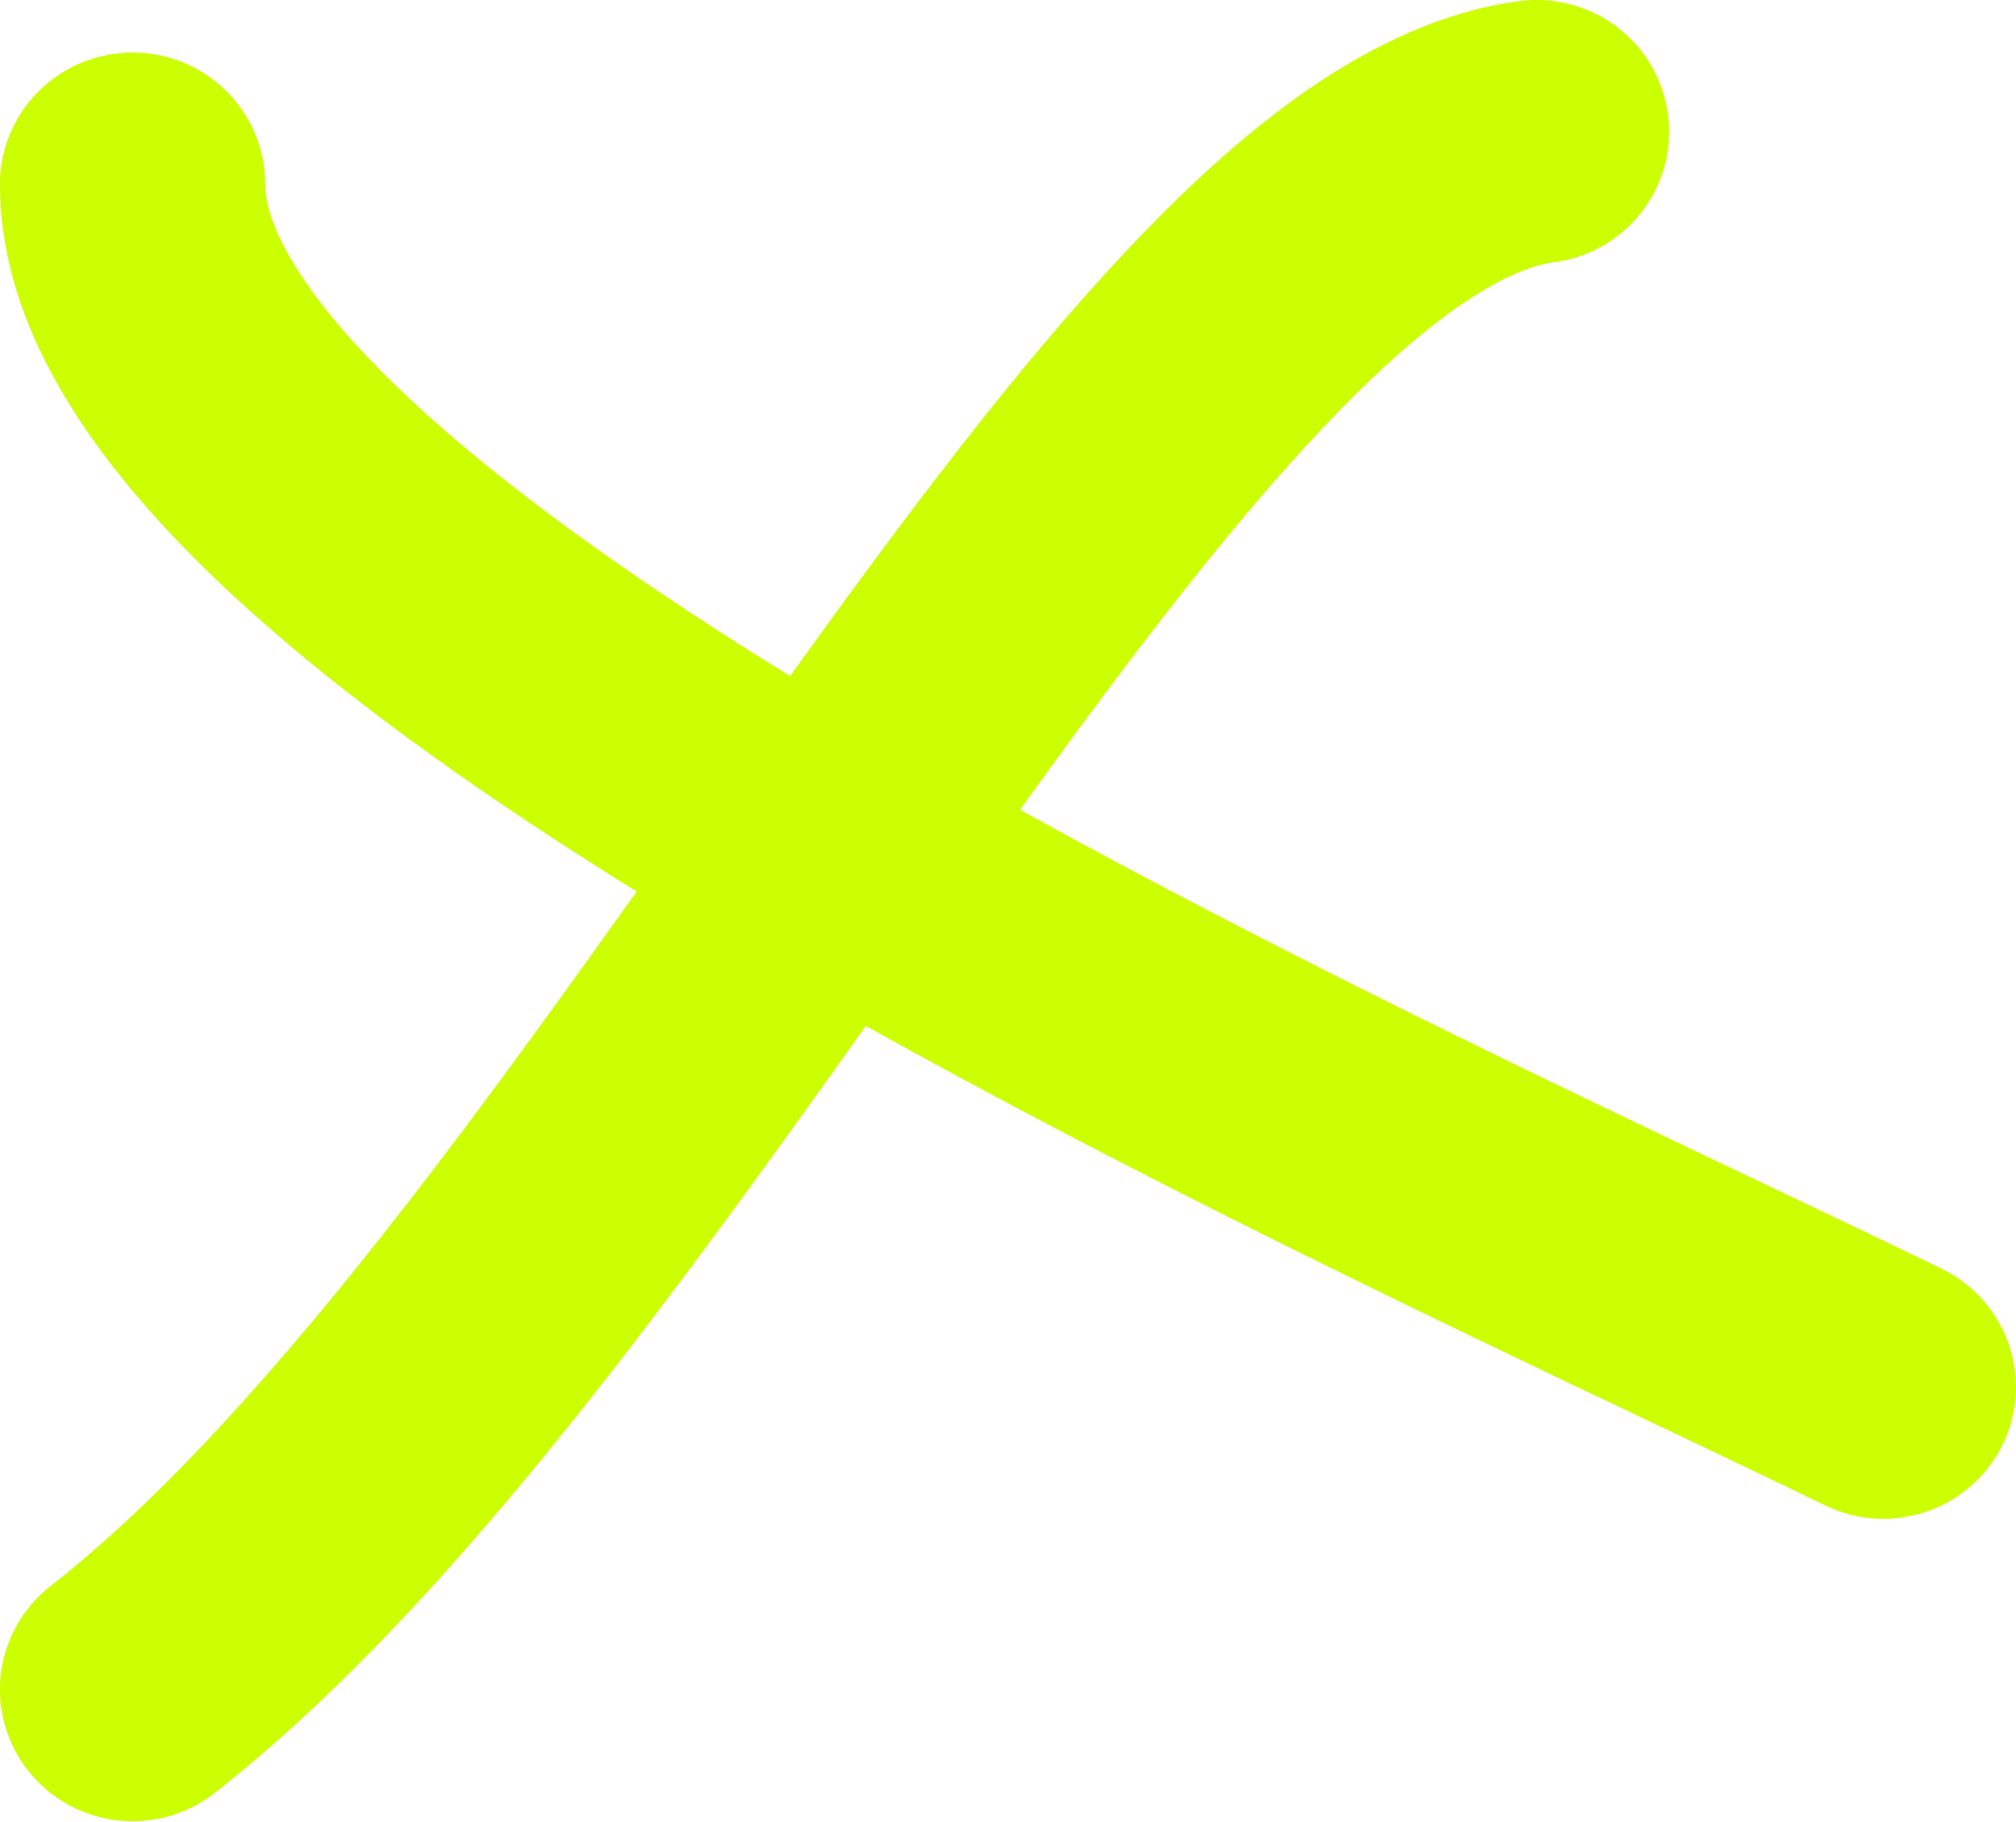
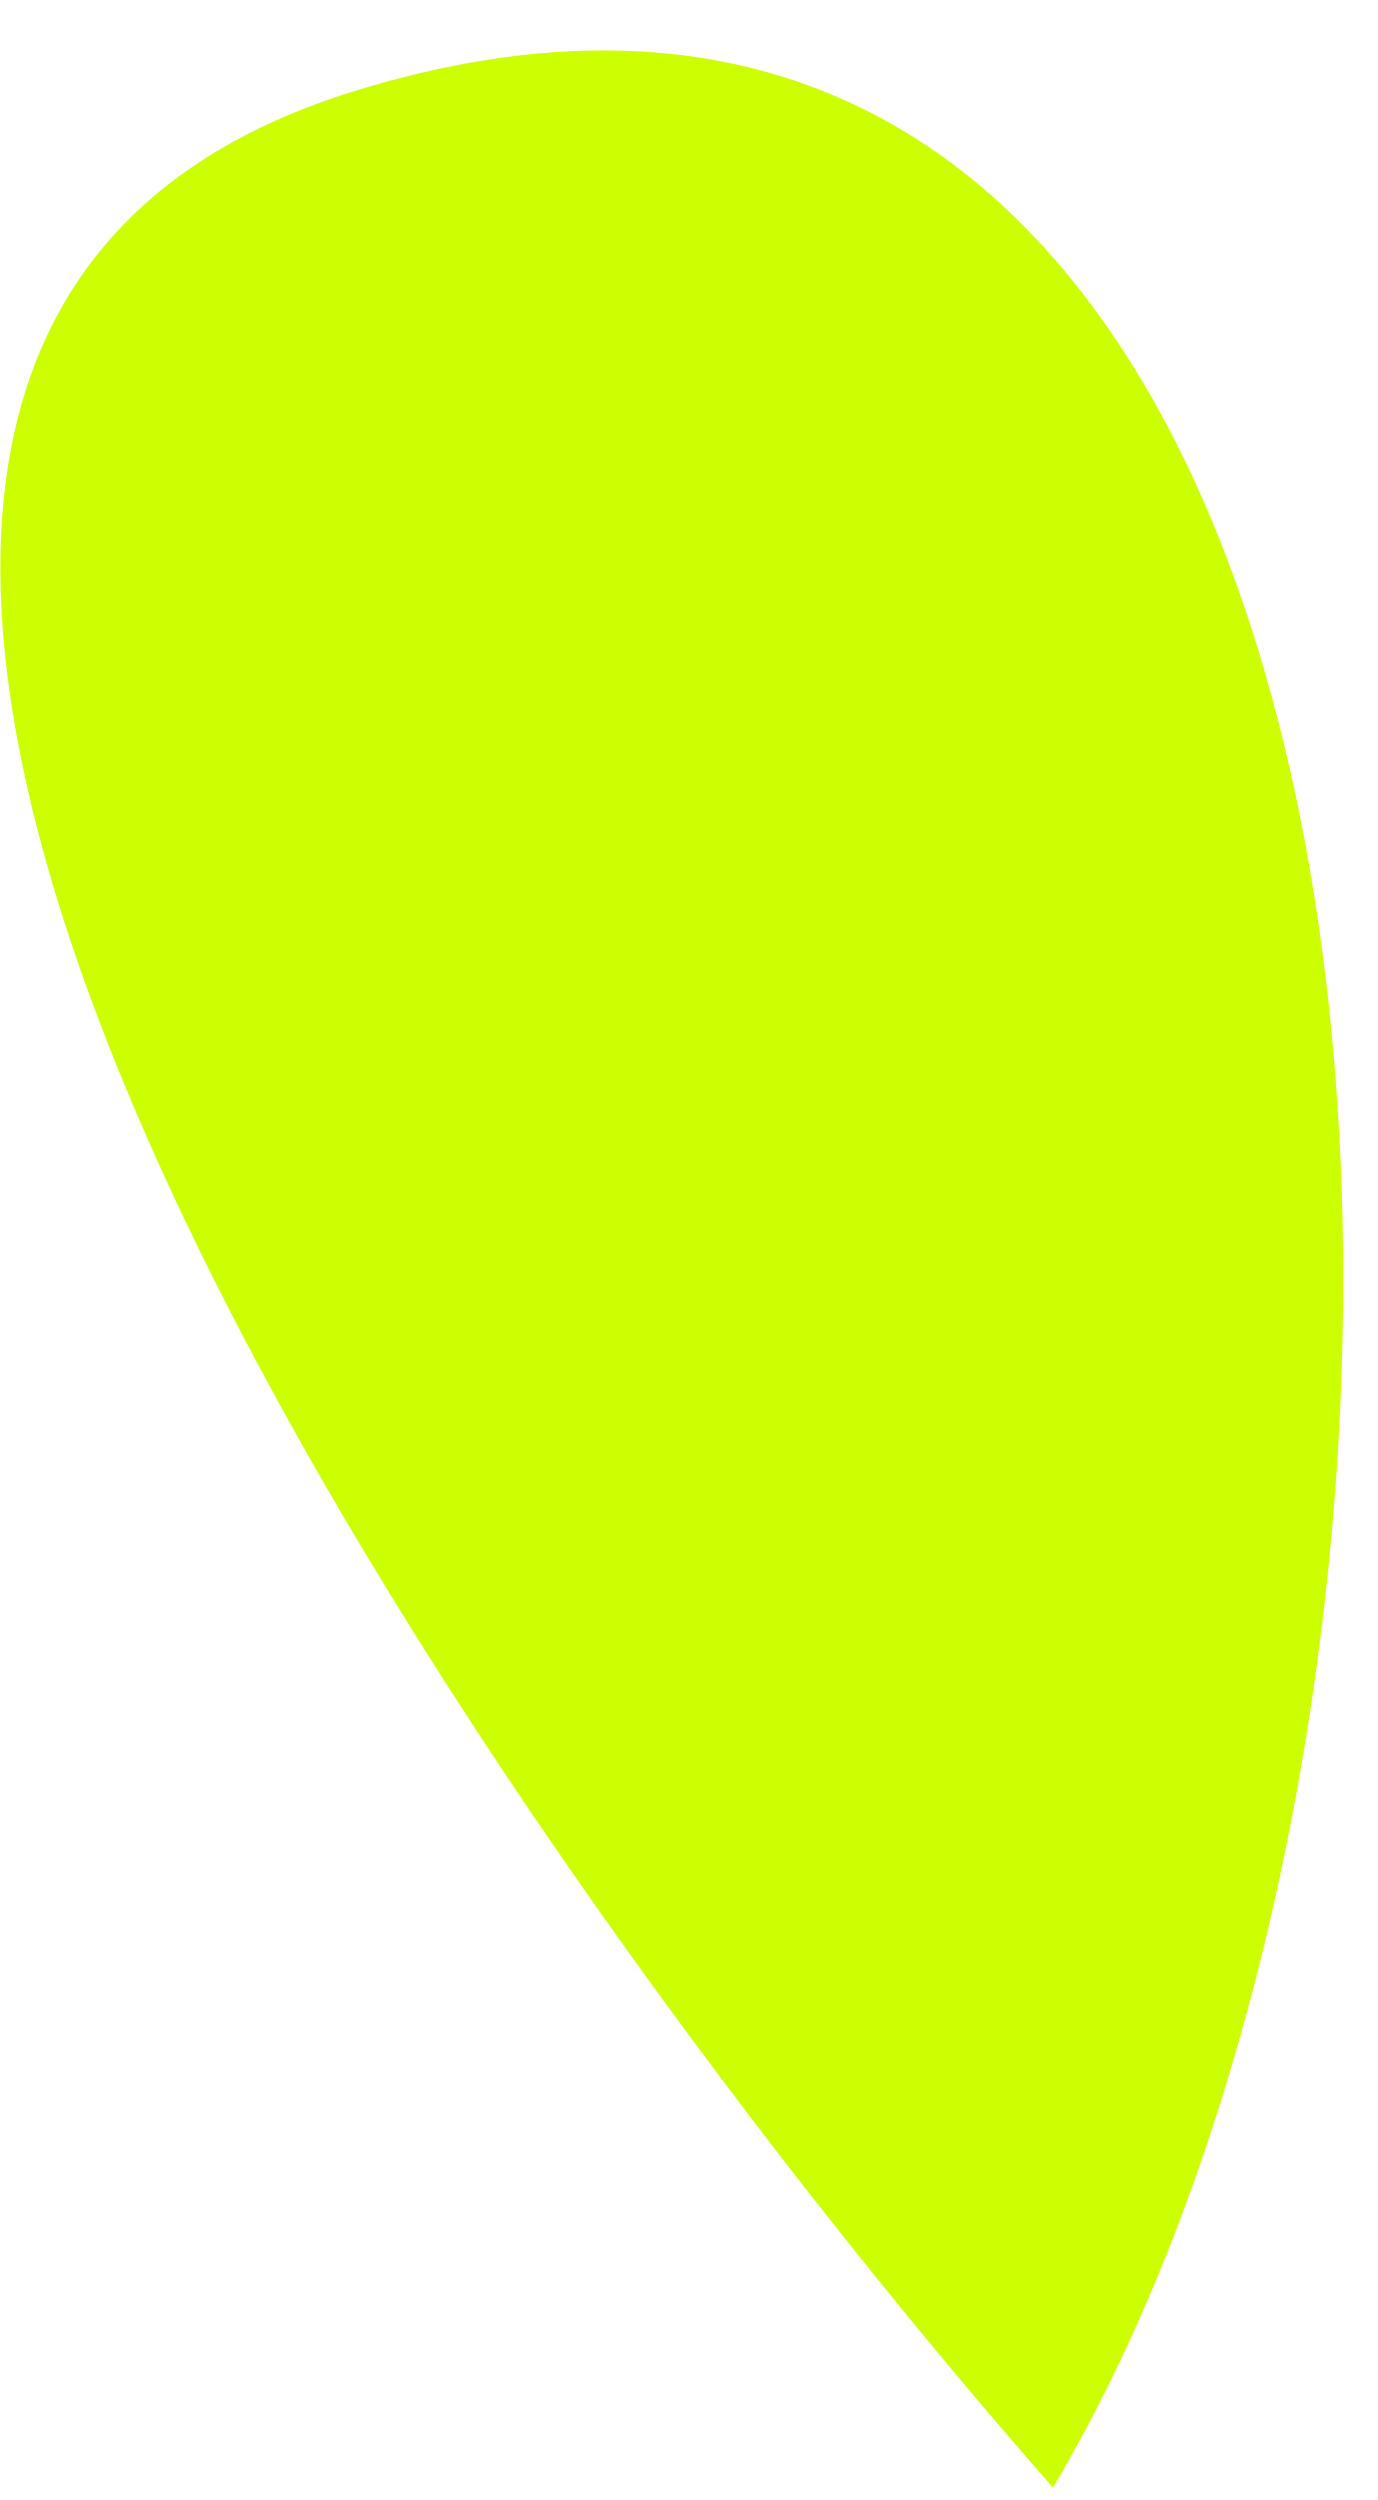
- <svg xmlns="http://www.w3.org/2000/svg" width="31" height="28" viewBox="0 0 31 28" fill="none">
-   <path fill-rule="evenodd" clip-rule="evenodd" d="M25.648 1.755C25.798 2.864 25.015 3.883 23.899 4.032C23.157 4.131 21.969 4.846 20.292 6.631C18.852 8.162 17.32 10.181 15.684 12.449C19.697 14.668 23.921 16.676 27.153 18.212C28.165 18.692 29.079 19.127 29.859 19.507C30.87 20 31.287 21.214 30.791 22.218C30.295 23.221 29.073 23.636 28.062 23.143C27.334 22.788 26.462 22.374 25.482 21.908C22.153 20.327 17.591 18.159 13.314 15.773C12.061 17.533 10.77 19.331 9.469 21.006C7.524 23.51 5.454 25.88 3.302 27.565C2.417 28.258 1.135 28.107 0.438 27.229C-0.259 26.35 -0.108 25.077 0.777 24.385C2.526 23.015 4.35 20.965 6.24 18.532C7.434 16.994 8.613 15.359 9.79 13.706C7.572 12.33 5.51 10.883 3.874 9.419C2.815 8.47 1.876 7.463 1.19 6.41C0.508 5.363 8.45626e-05 4.15 8.45626e-05 2.833C8.45626e-05 1.714 0.913 0.808 2.039 0.808C3.165 0.808 4.078 1.714 4.078 2.833C4.078 3.106 4.188 3.555 4.615 4.211C5.039 4.862 5.7 5.6 6.605 6.411C8.052 7.706 9.972 9.053 12.149 10.394C13.874 7.994 15.613 5.672 17.311 3.867C19.028 2.04 21.074 0.323 23.355 0.018C24.471 -0.131 25.498 0.647 25.648 1.755Z" fill="#CCFF02" />
+ <svg xmlns="http://www.w3.org/2000/svg" width="27" height="49" viewBox="0 0 27 49" fill="none">
+   <path id="Vector 18" d="M20.637 48.755C8.846 35.336 -10.402 7.157 6.935 1.789C28.607 -4.92 30.446 32.286 20.637 48.755Z" fill="#CCFF02" />
</svg>
